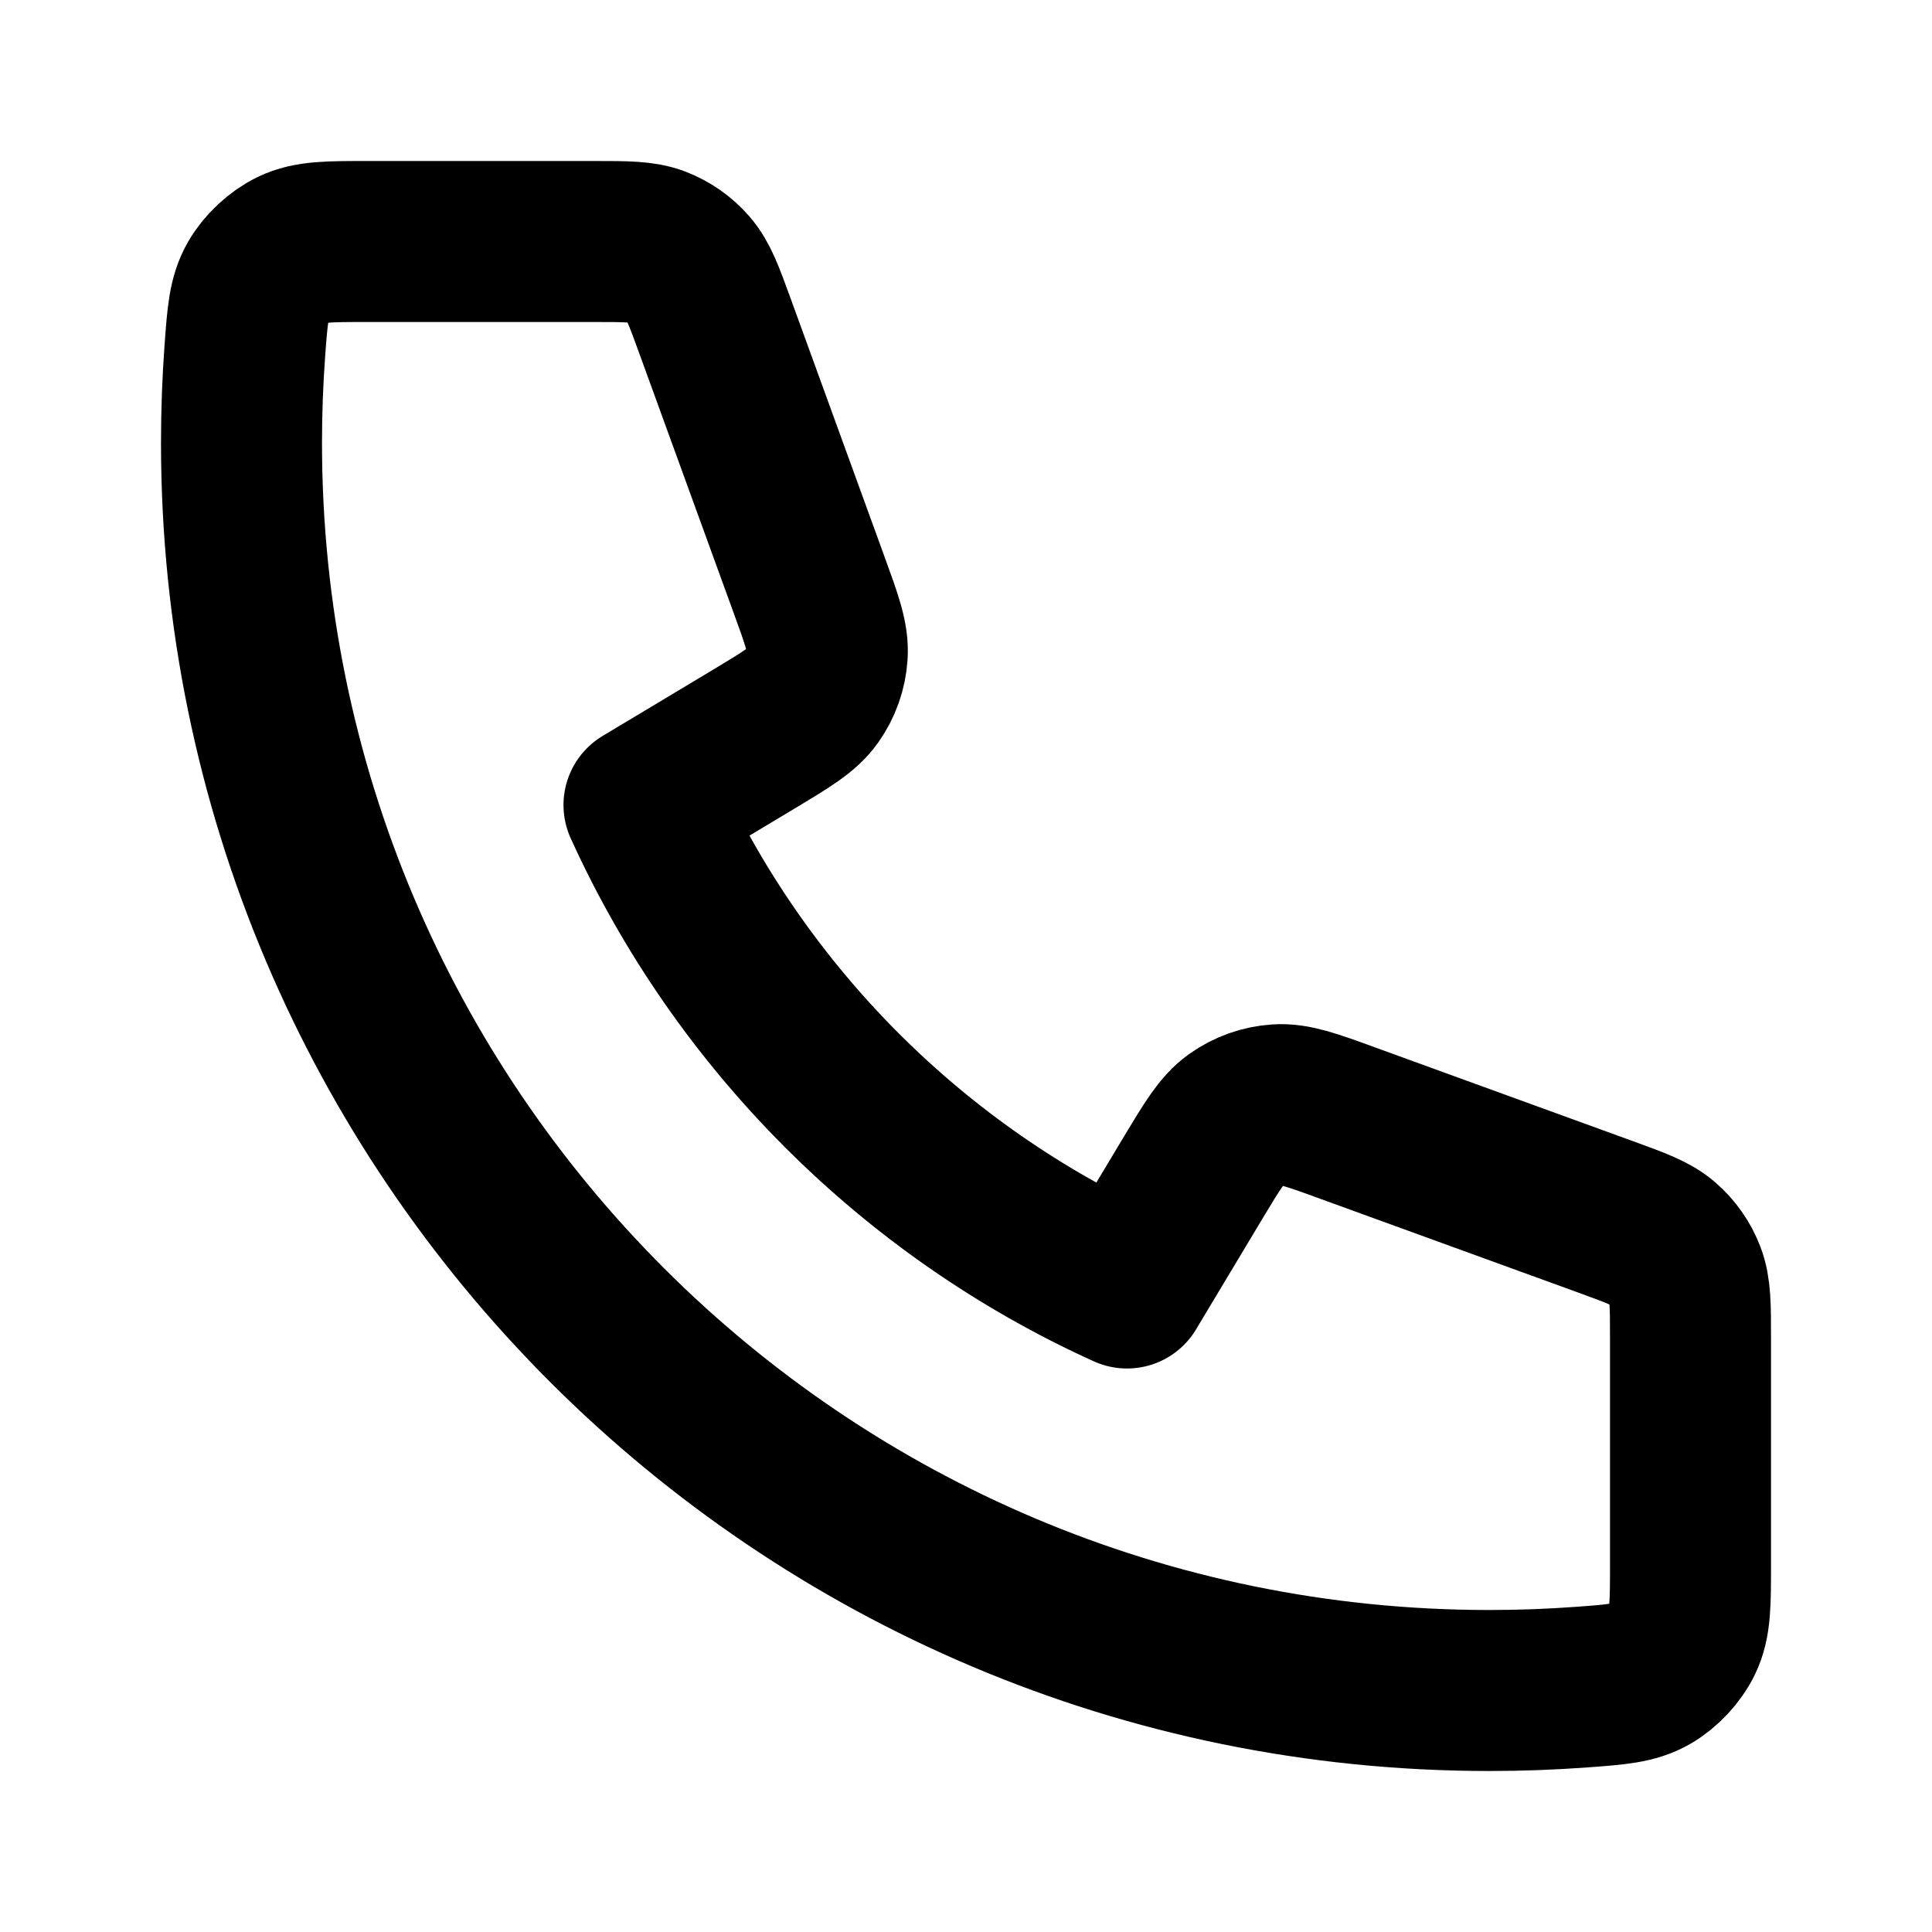
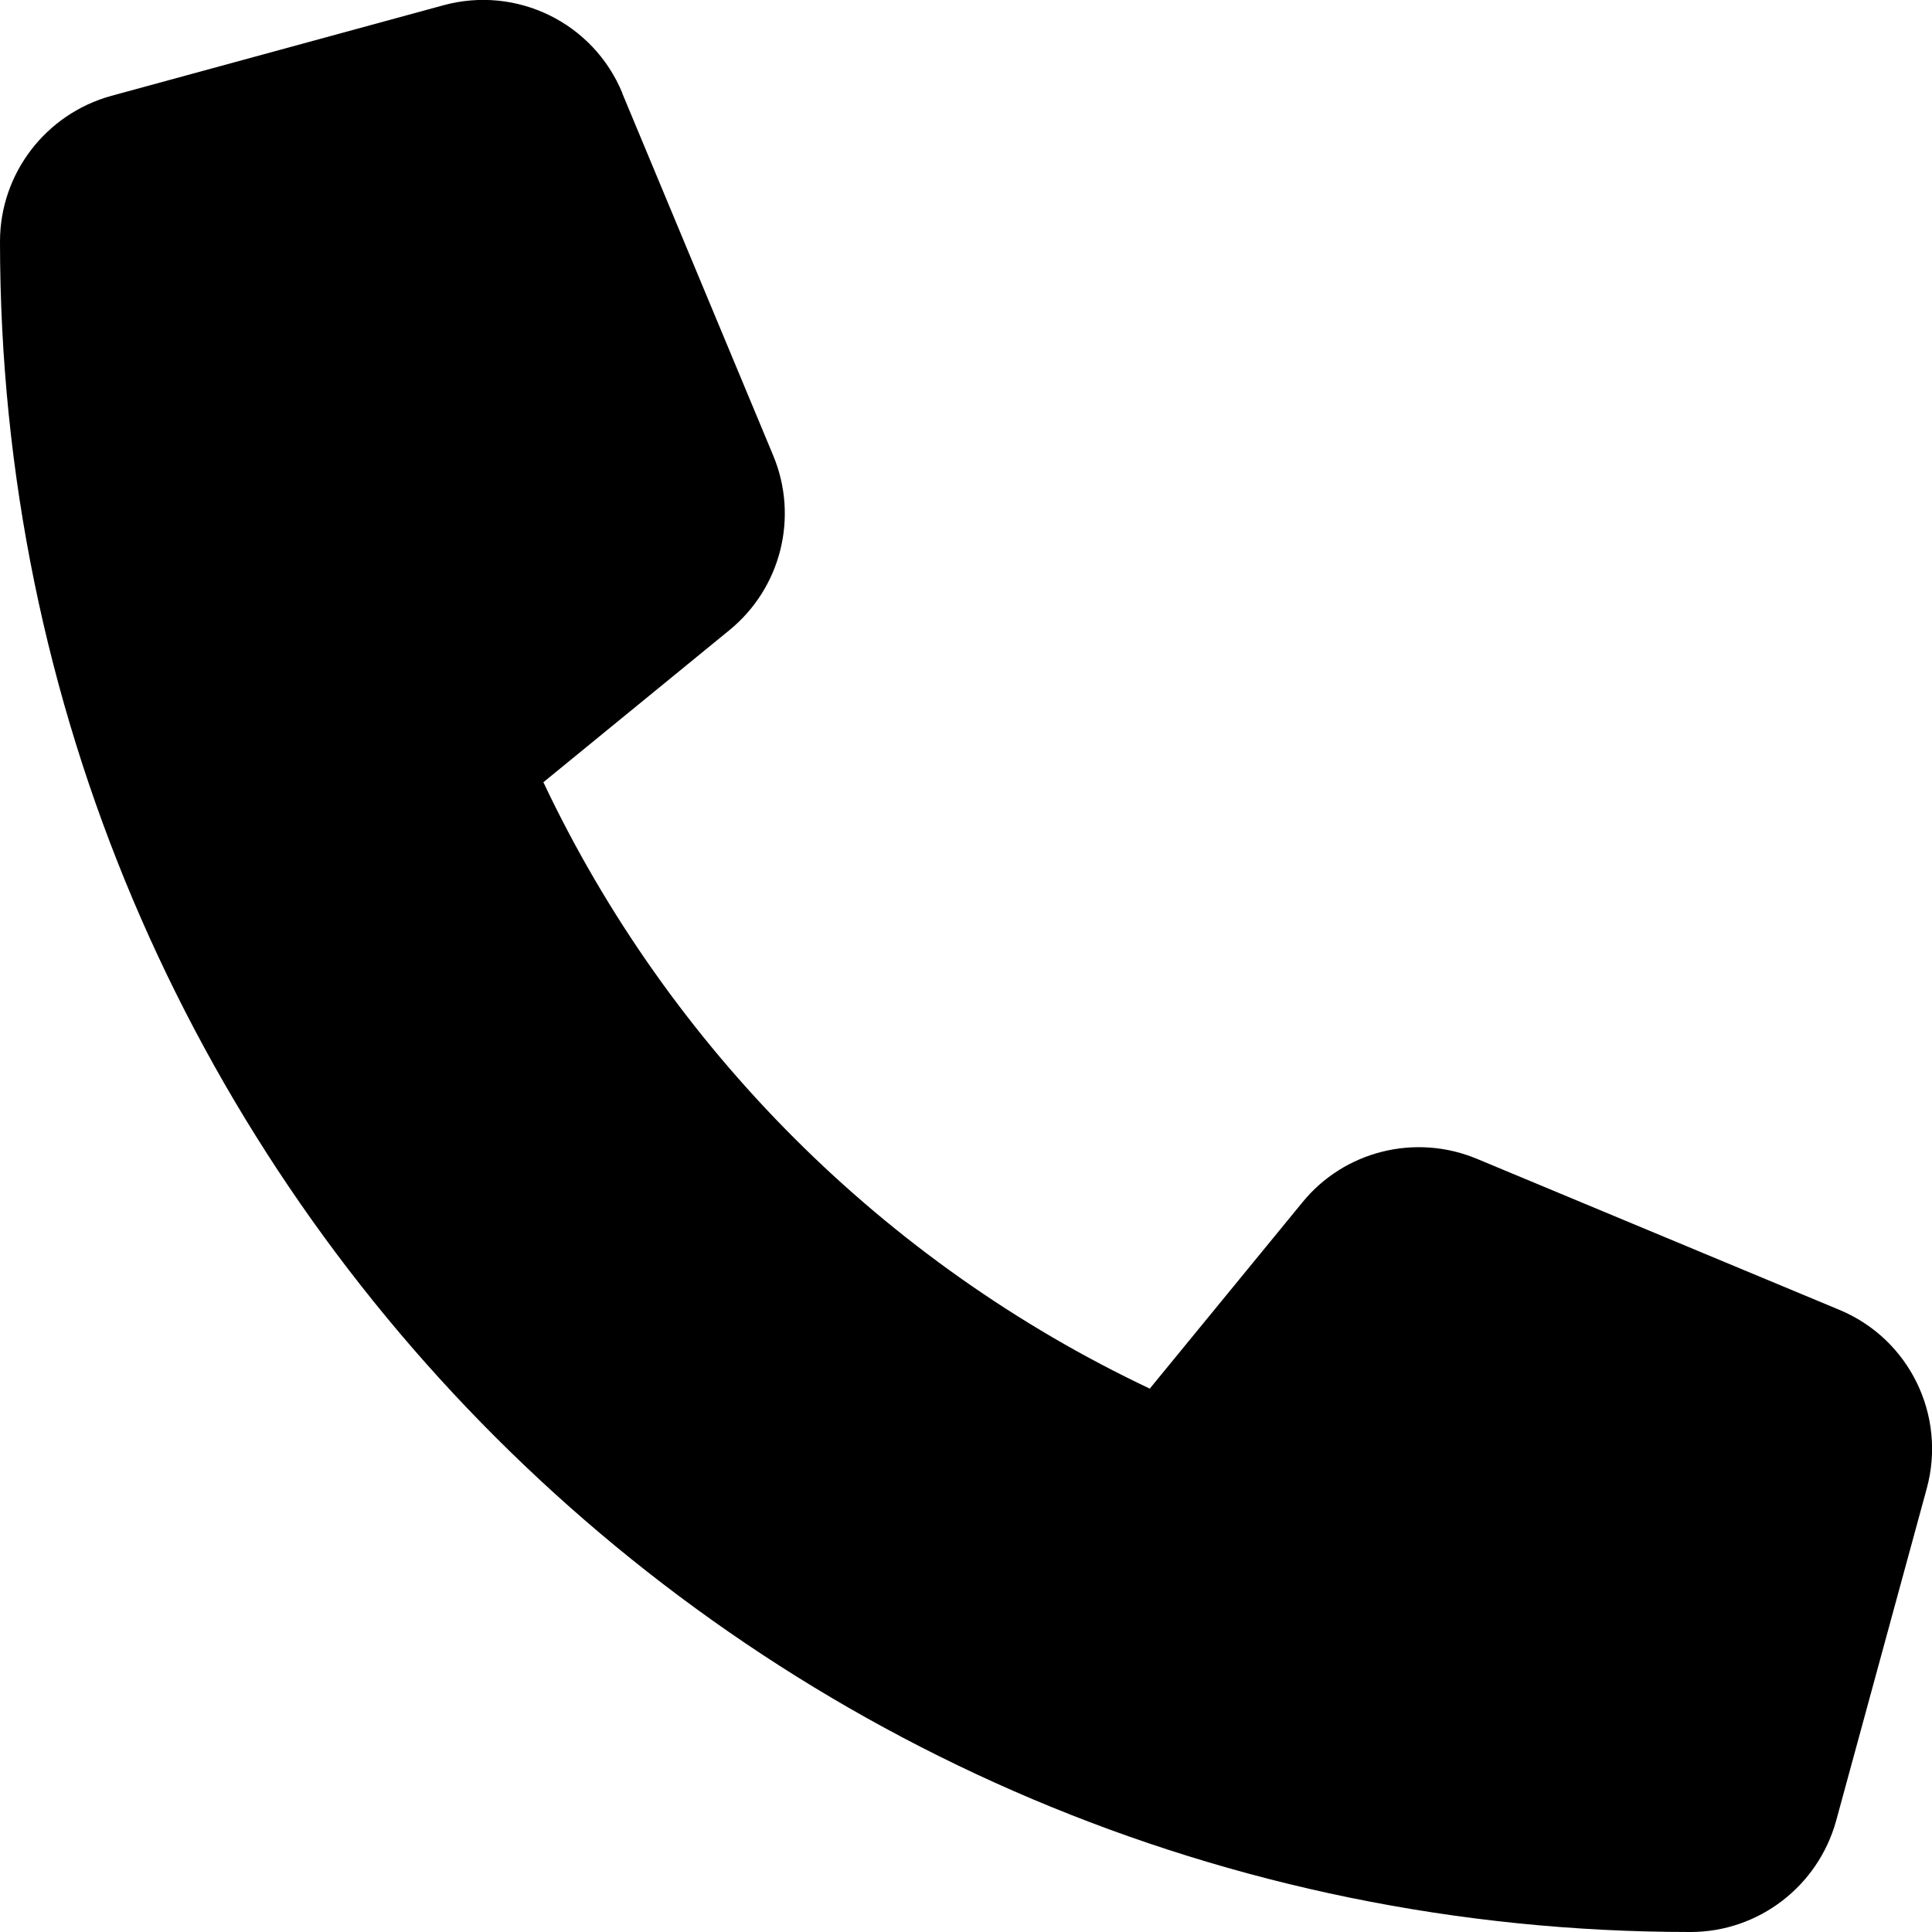
- <svg xmlns="http://www.w3.org/2000/svg" width="800px" height="800px" viewBox="0 0 24 24" fill="none">
-   <path d="M3 5.5C3 14.06 9.94 21 18.5 21C18.886 21 19.269 20.986 19.648 20.958C20.083 20.926 20.301 20.91 20.499 20.796C20.663 20.702 20.819 20.535 20.901 20.364C21 20.158 21 19.918 21 19.438V16.621C21 16.217 21 16.015 20.933 15.842C20.875 15.689 20.779 15.553 20.656 15.446C20.516 15.324 20.326 15.255 19.947 15.117L16.74 13.951C16.299 13.79 16.078 13.71 15.868 13.724C15.684 13.736 15.506 13.799 15.355 13.906C15.184 14.027 15.063 14.229 14.821 14.631L14 16C11.35 14.8 9.202 12.649 8 10L9.369 9.179C9.771 8.937 9.973 8.816 10.094 8.645C10.201 8.494 10.264 8.316 10.276 8.132C10.29 7.922 10.21 7.702 10.049 7.26L8.883 4.053C8.745 3.674 8.676 3.484 8.554 3.344C8.447 3.22 8.311 3.125 8.158 3.066C7.985 3 7.783 3 7.379 3H4.562C4.082 3 3.842 3 3.636 3.099C3.466 3.181 3.298 3.337 3.204 3.501C3.09 3.699 3.074 3.917 3.042 4.352C3.014 4.731 3 5.114 3 5.5Z" stroke="#000000" stroke-width="2" stroke-linecap="round" stroke-linejoin="round" />
+ <svg xmlns="http://www.w3.org/2000/svg" viewBox="0 0 512 512">
+   <path d="M164.9 24.6c-7.7-18.6-28-28.5-47.4-23.2l-88 24C12.1 30.2 0 46 0 64C0 311.4 200.6 512 448 512c18 0 33.8-12.1 38.6-29.5l24-88c5.3-19.4-4.6-39.7-23.2-47.4l-96-40c-16.3-6.8-35.2-2.1-46.3 11.6L304.7 368C234.3 334.7 177.3 277.7 144 207.3L193.3 167c13.7-11.2 18.4-30 11.6-46.3l-40-96z" />
</svg>
